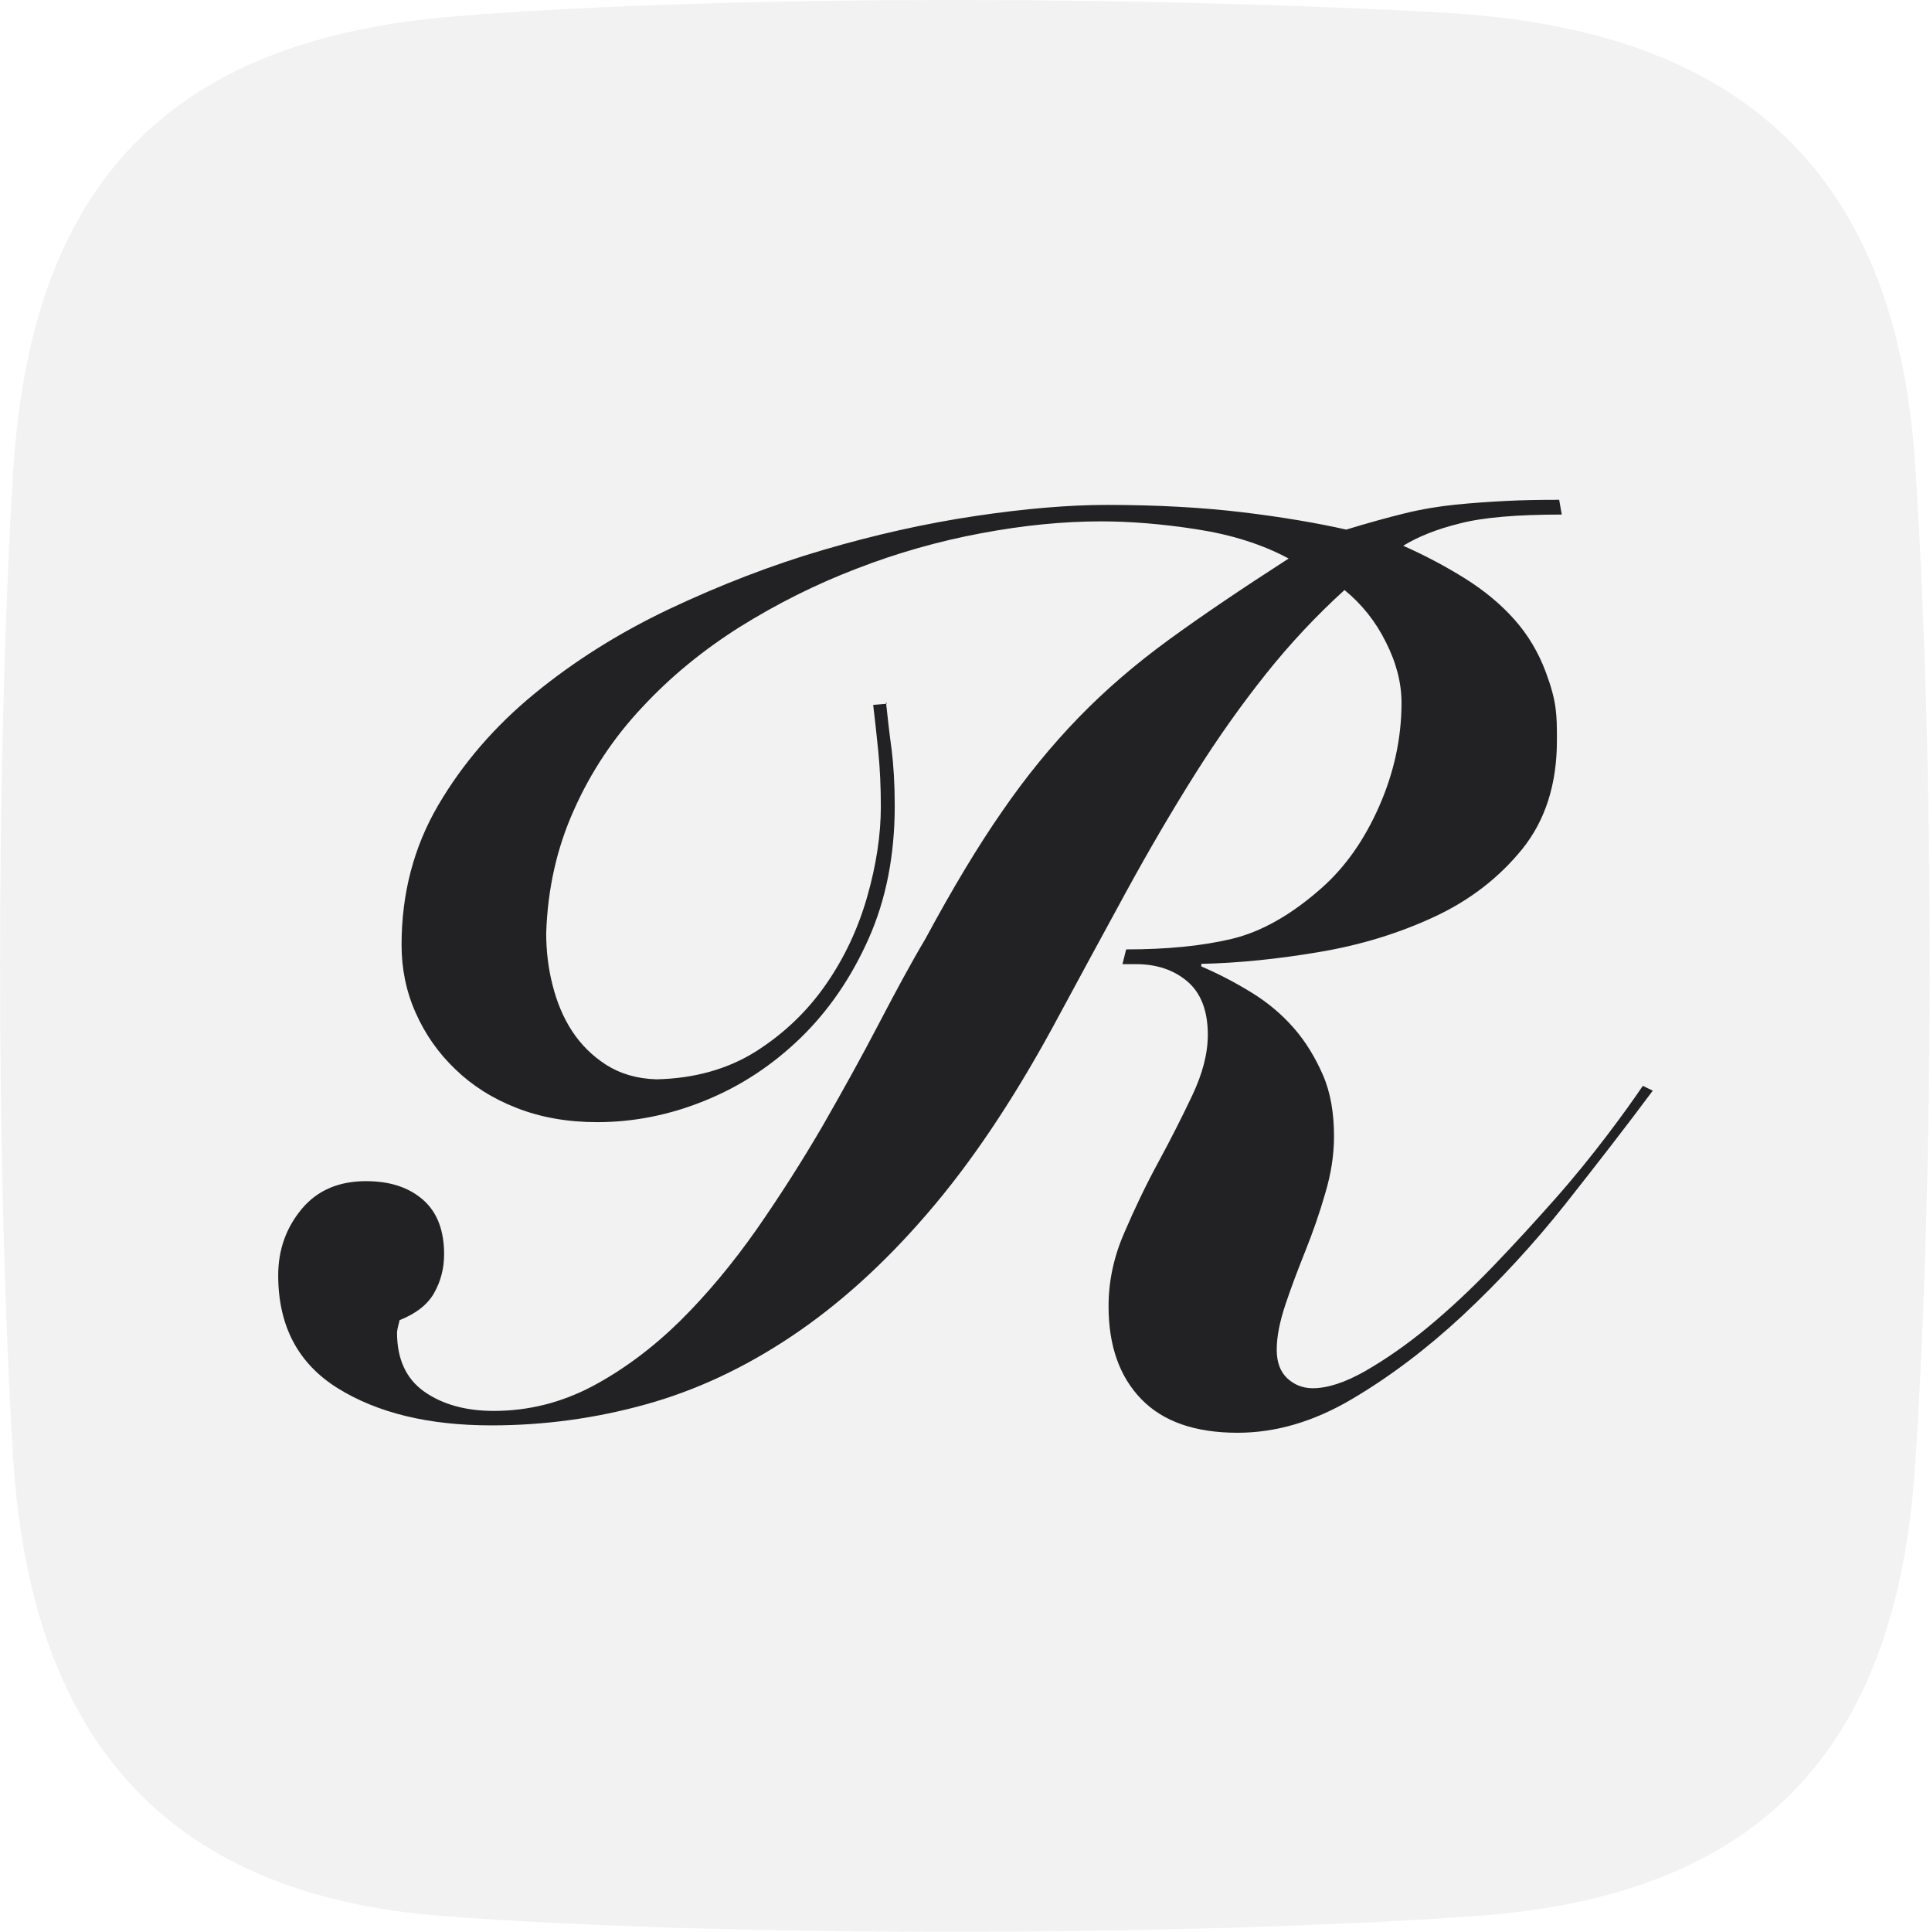
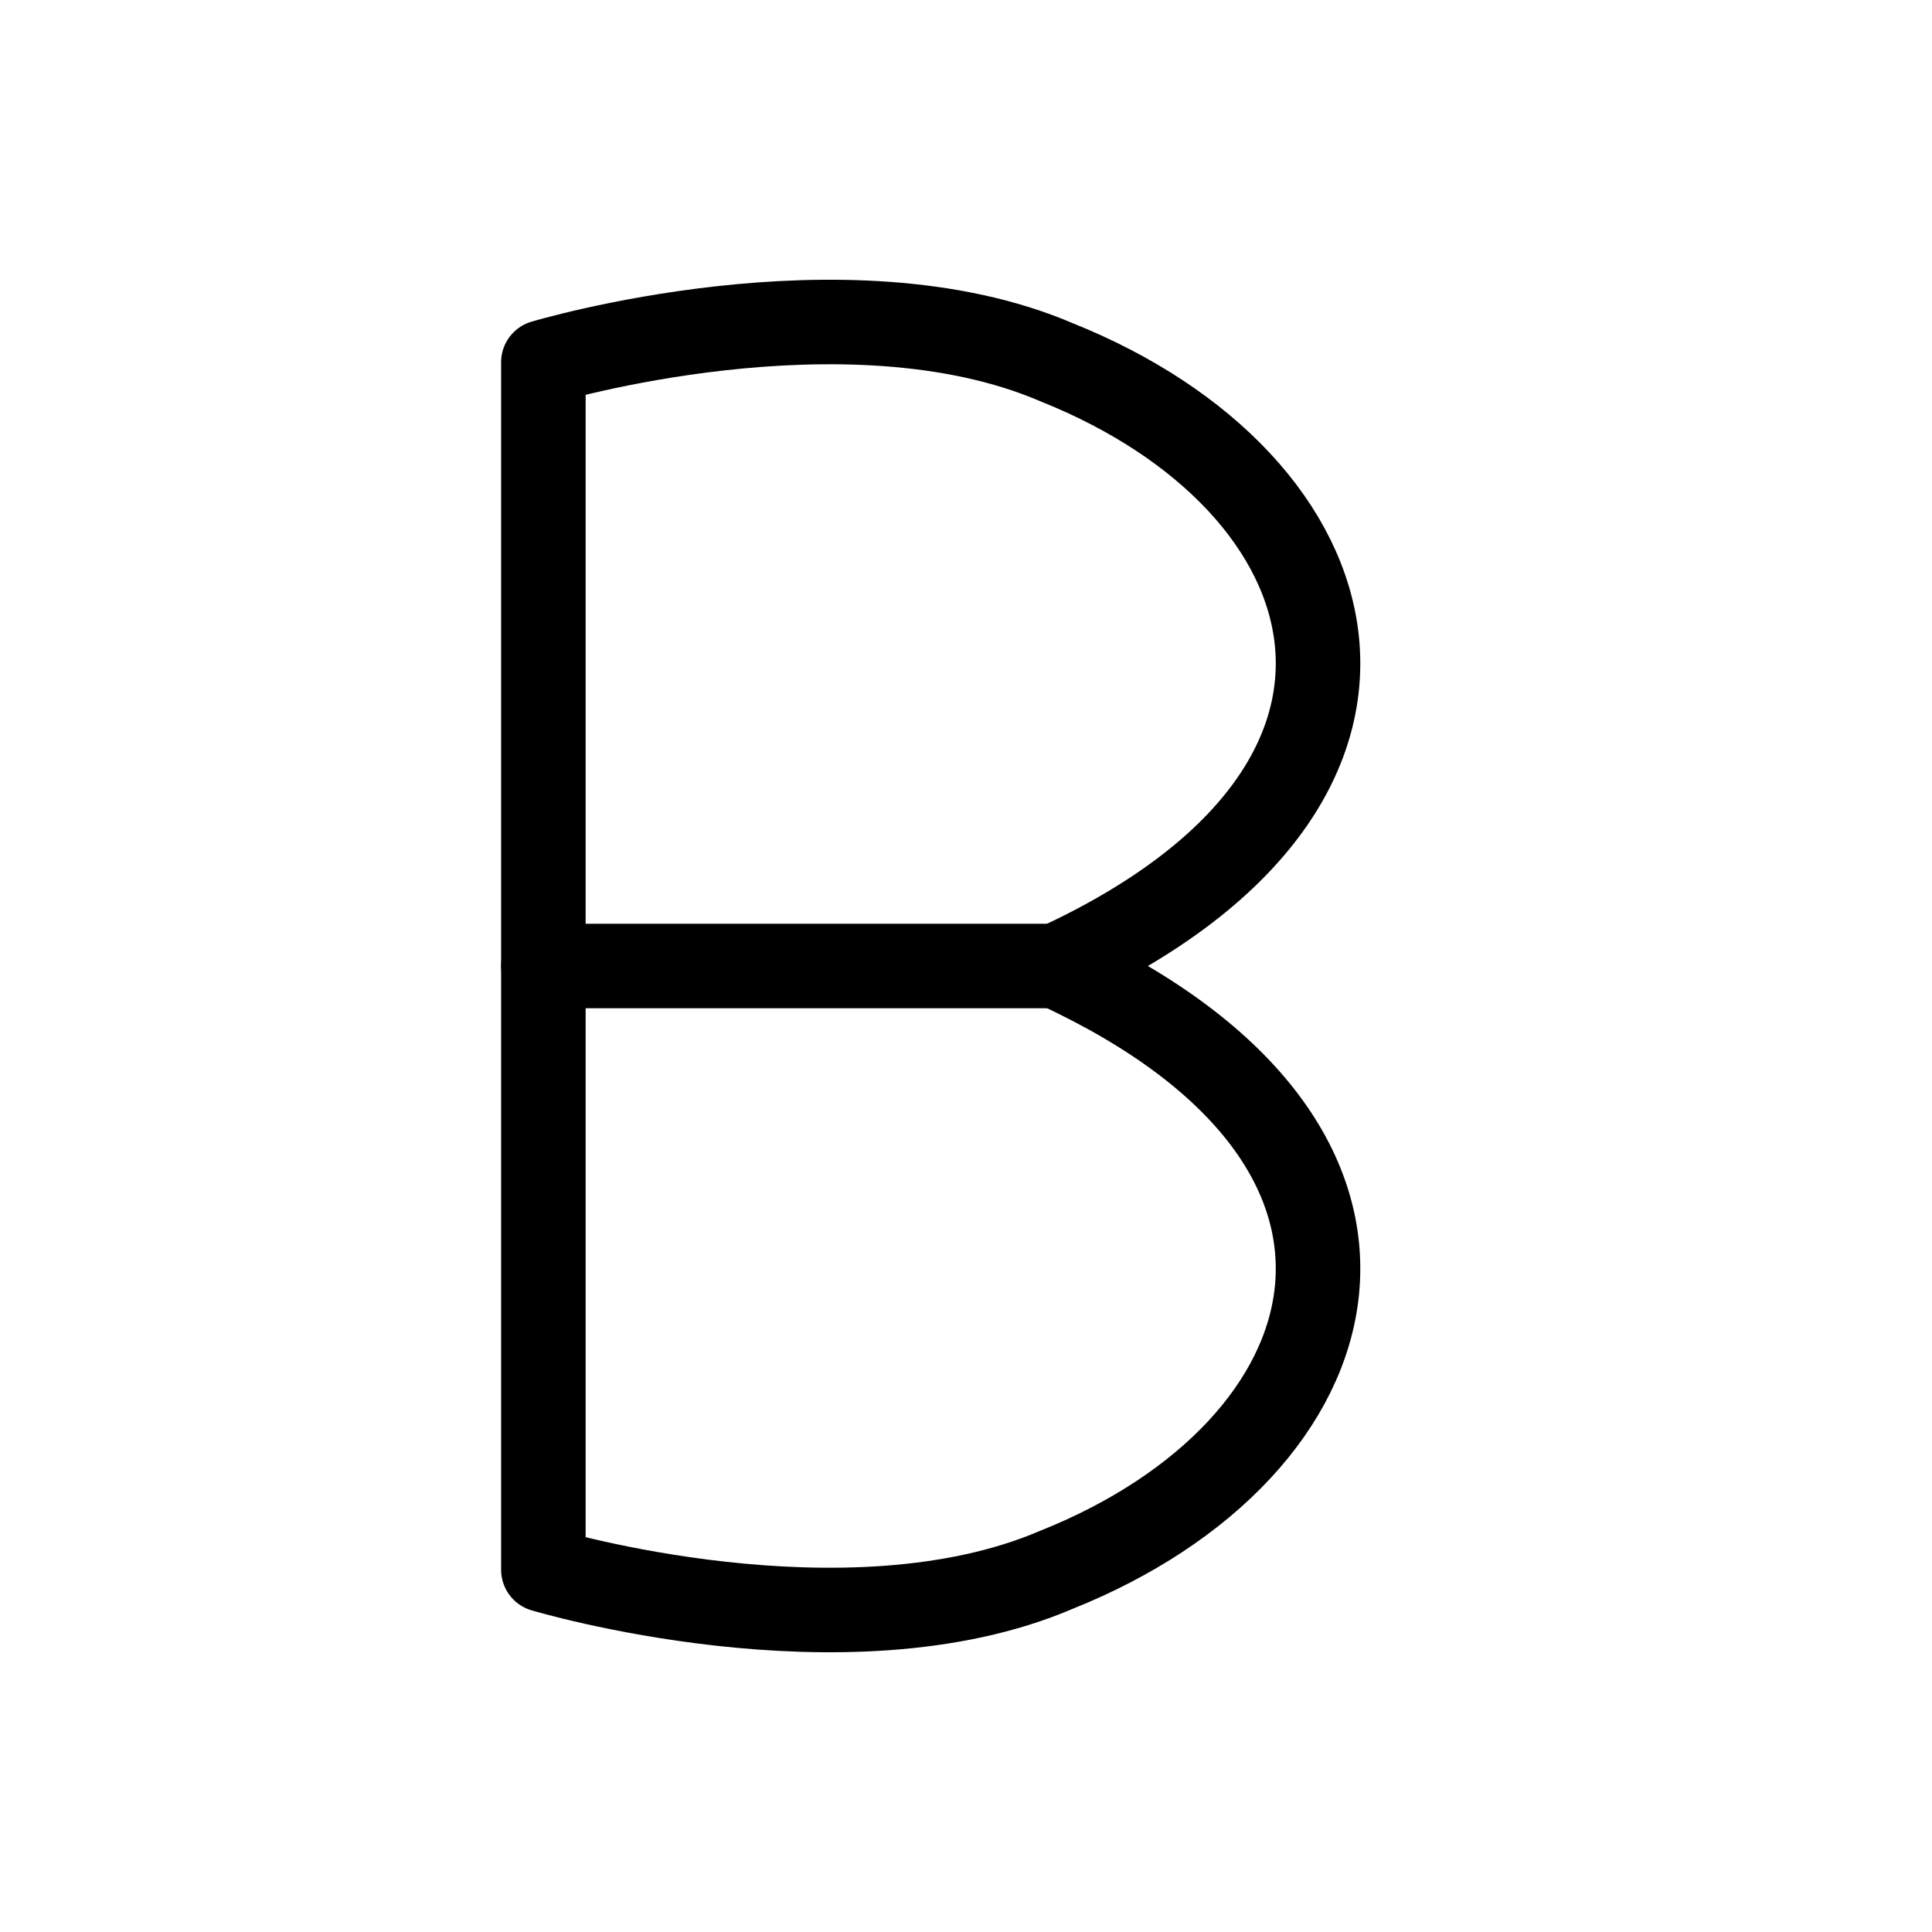
- <svg xmlns="http://www.w3.org/2000/svg" viewBox="0 0 68.03 68.11">
-   <path d="M16.1.57c9.98-.79 24.79-.69 34.86-.12s15.87 5.3 16.57 15.9.67 25.2 0 35.32-5.58 15.18-15.52 15.88c-10.08.71-26.32.76-36.37 0S1.05 61.01.46 51.34c-.61-10.1-.61-24.55 0-34.65S5.84 1.39 16.1.57" style="fill:#f2f2f2" />
-   <path d="M31.24 24.74c.06.55.12 1.11.2 1.68.07.57.11 1.23.11 1.99 0 1.75-.31 3.31-.92 4.68s-1.41 2.54-2.4 3.5-2.11 1.7-3.37 2.21c-1.25.51-2.52.76-3.8.76-1.05 0-2-.17-2.84-.5-.85-.33-1.57-.79-2.16-1.36a6.2 6.2 0 0 1-1.4-1.99c-.34-.76-.5-1.56-.5-2.4q0-2.715 1.29-4.92t3.39-3.93c1.4-1.15 2.99-2.15 4.76-2.99 1.78-.84 3.58-1.54 5.42-2.08s3.63-.94 5.38-1.2 3.29-.39 4.63-.39c1.78 0 3.37.09 4.79.26 1.41.17 2.63.38 3.65.61.76-.23 1.44-.42 2.05-.57s1.22-.25 1.81-.31c.6-.06 1.19-.1 1.77-.13s1.21-.04 1.88-.04l.09.52c-1.57 0-2.77.1-3.58.31-.82.2-1.49.47-2.01.79.79.35 1.52.74 2.19 1.16s1.25.9 1.73 1.44q.72.81 1.11 1.86c.39 1.05.39 1.5.39 2.4 0 1.55-.41 2.82-1.22 3.83-.82 1.01-1.84 1.8-3.08 2.38s-2.59 1-4.07 1.25q-2.205.375-4.17.42v.09c.61.26 1.2.57 1.77.92s1.06.76 1.49 1.25c.42.48.76 1.04 1.03 1.66s.39 1.35.39 2.16c0 .64-.1 1.31-.31 2.01-.2.7-.44 1.38-.7 2.03s-.5 1.28-.7 1.88-.31 1.13-.31 1.6c0 .44.12.77.37 1.01.25.23.55.35.9.35.52 0 1.14-.2 1.86-.61.71-.41 1.45-.92 2.21-1.55s1.52-1.34 2.29-2.14 1.5-1.6 2.19-2.38 1.3-1.54 1.84-2.25.95-1.29 1.25-1.73l.35.17c-.93 1.25-1.97 2.59-3.1 4.02a36 36 0 0 1-3.61 3.91c-1.27 1.18-2.57 2.16-3.91 2.95s-2.68 1.18-4.02 1.18c-1.49 0-2.62-.39-3.39-1.18s-1.16-1.88-1.16-3.28c0-.87.18-1.73.55-2.58.36-.84.76-1.68 1.2-2.49s.84-1.6 1.2-2.36.55-1.47.55-2.14c0-.84-.24-1.47-.72-1.88s-1.09-.61-1.81-.61h-.48l.13-.52c1.43 0 2.67-.12 3.72-.37s2.11-.85 3.19-1.81c.82-.73 1.49-1.68 2.01-2.86s.79-2.4.79-3.65c0-.7-.18-1.41-.55-2.14-.36-.73-.85-1.34-1.46-1.84-.99.9-1.92 1.89-2.78 2.97s-1.69 2.25-2.49 3.52-1.61 2.65-2.43 4.15-1.69 3.11-2.62 4.83c-1.4 2.56-2.86 4.74-4.39 6.51-1.53 1.78-3.13 3.22-4.79 4.33s-3.37 1.91-5.14 2.4c-1.76.49-3.58.74-5.44.74-2.22 0-4.02-.44-5.42-1.31s-2.1-2.2-2.1-3.98c0-.9.28-1.68.83-2.34s1.31-.98 2.27-.98q1.26 0 2.01.66c.5.44.74 1.08.74 1.92 0 .5-.12.95-.35 1.36s-.64.73-1.22.96c-.06.23-.09.38-.09.44 0 .93.32 1.63.96 2.08s1.46.68 2.45.68q1.83 0 3.48-.87c1.09-.58 2.12-1.35 3.08-2.29.96-.95 1.86-2.03 2.71-3.24a54 54 0 0 0 2.34-3.67c.71-1.24 1.37-2.43 1.97-3.58s1.14-2.15 1.64-2.99c.96-1.78 1.86-3.28 2.71-4.5.84-1.22 1.74-2.32 2.69-3.3s2.01-1.89 3.19-2.75 2.59-1.81 4.22-2.86c-.93-.5-2.01-.84-3.24-1.03-1.22-.19-2.35-.28-3.37-.28-1.34 0-2.75.14-4.24.42s-2.95.69-4.39 1.25c-1.44.55-2.81 1.24-4.11 2.05-1.3.82-2.45 1.76-3.45 2.84a12.9 12.9 0 0 0-2.4 3.61c-.6 1.33-.93 2.78-.98 4.35 0 .61.07 1.22.22 1.81.15.6.37 1.14.68 1.62q.465.72 1.2 1.2c.5.32 1.09.5 1.79.52 1.34-.03 2.51-.36 3.5-.98.99-.63 1.81-1.41 2.47-2.36s1.14-1.98 1.46-3.1.48-2.18.48-3.17q0-1.05-.09-1.95c-.06-.6-.12-1.14-.18-1.64l.48-.04Z" style="fill:#222124" />
+ <svg xmlns="http://www.w3.org/2000/svg" width="64" height="64" viewBox="0 0 64 64">
+   <rect x="0" y="0" width="64" height="64" fill="none" />
+   <g fill="none" stroke="black" stroke-width="2.8" stroke-linecap="round" stroke-linejoin="round">
+     <path d="M 18 12 L 18 52 C 18 52 28 55 35 52 C 45 48 48 38 35 32 C 48 26 45 16 35 12 C 28 9 18 12 18 12 Z" />
+     <path d="M 35 32 L 18 32" />
+   </g>
</svg>
